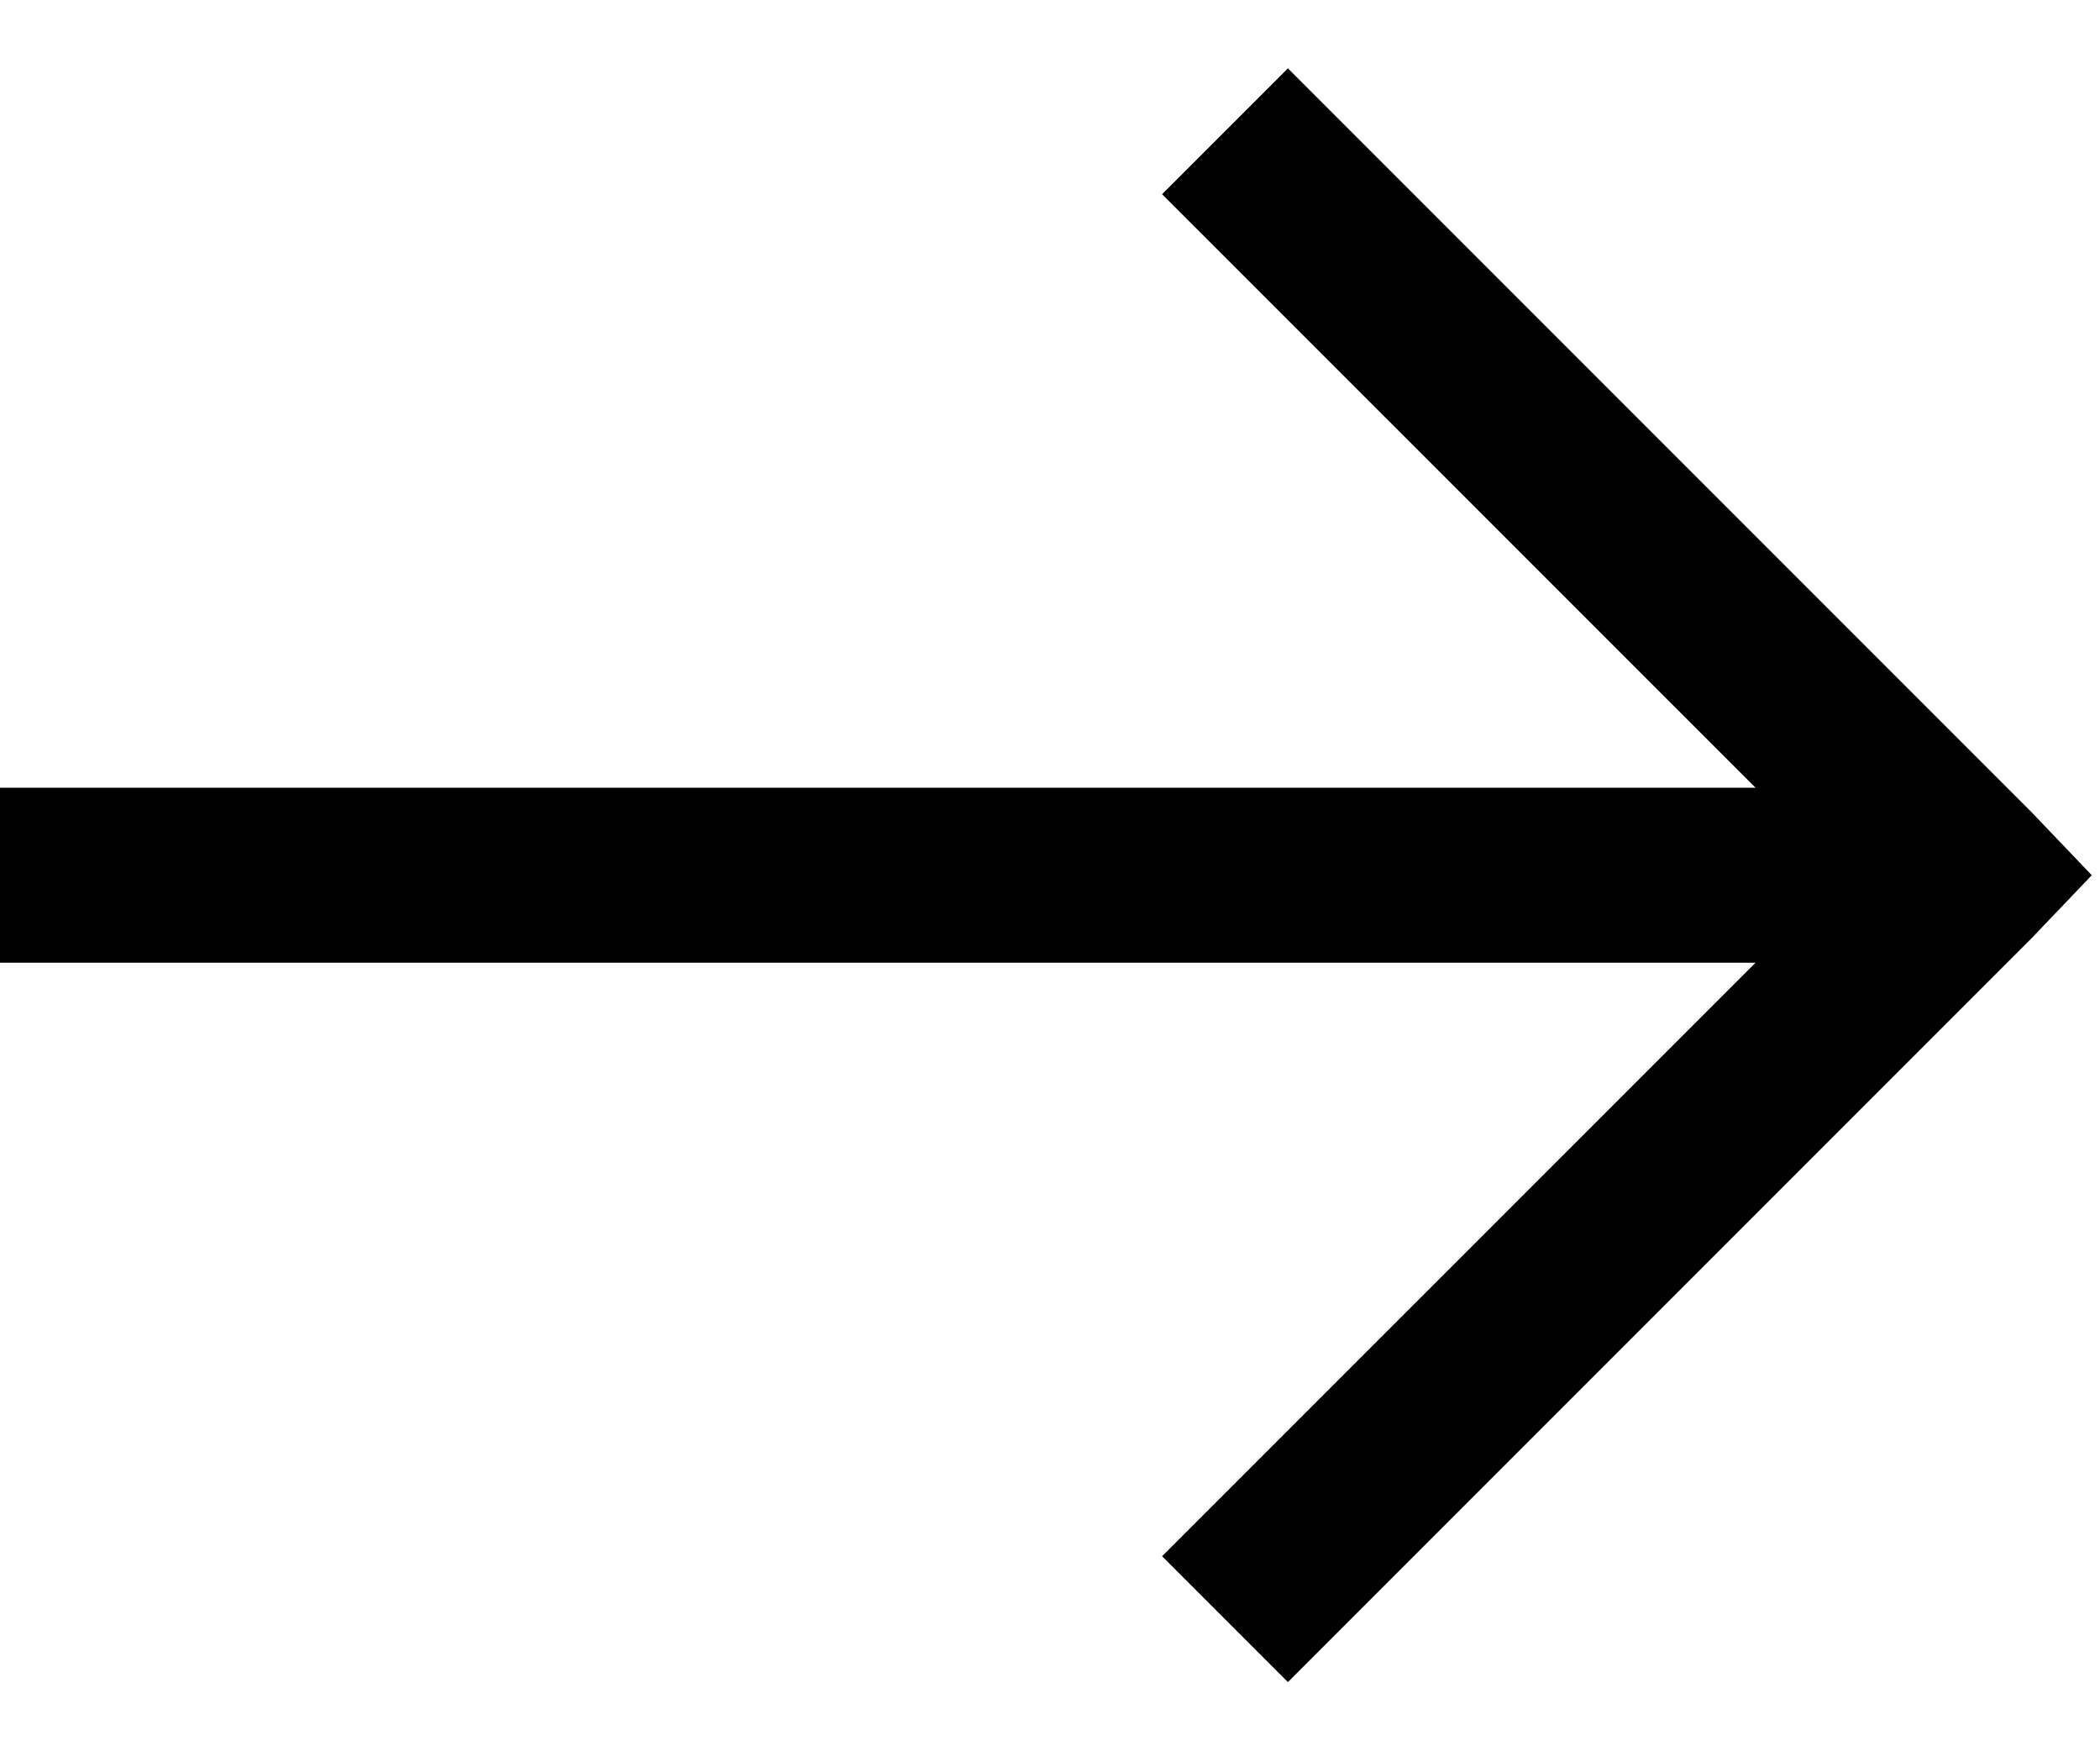
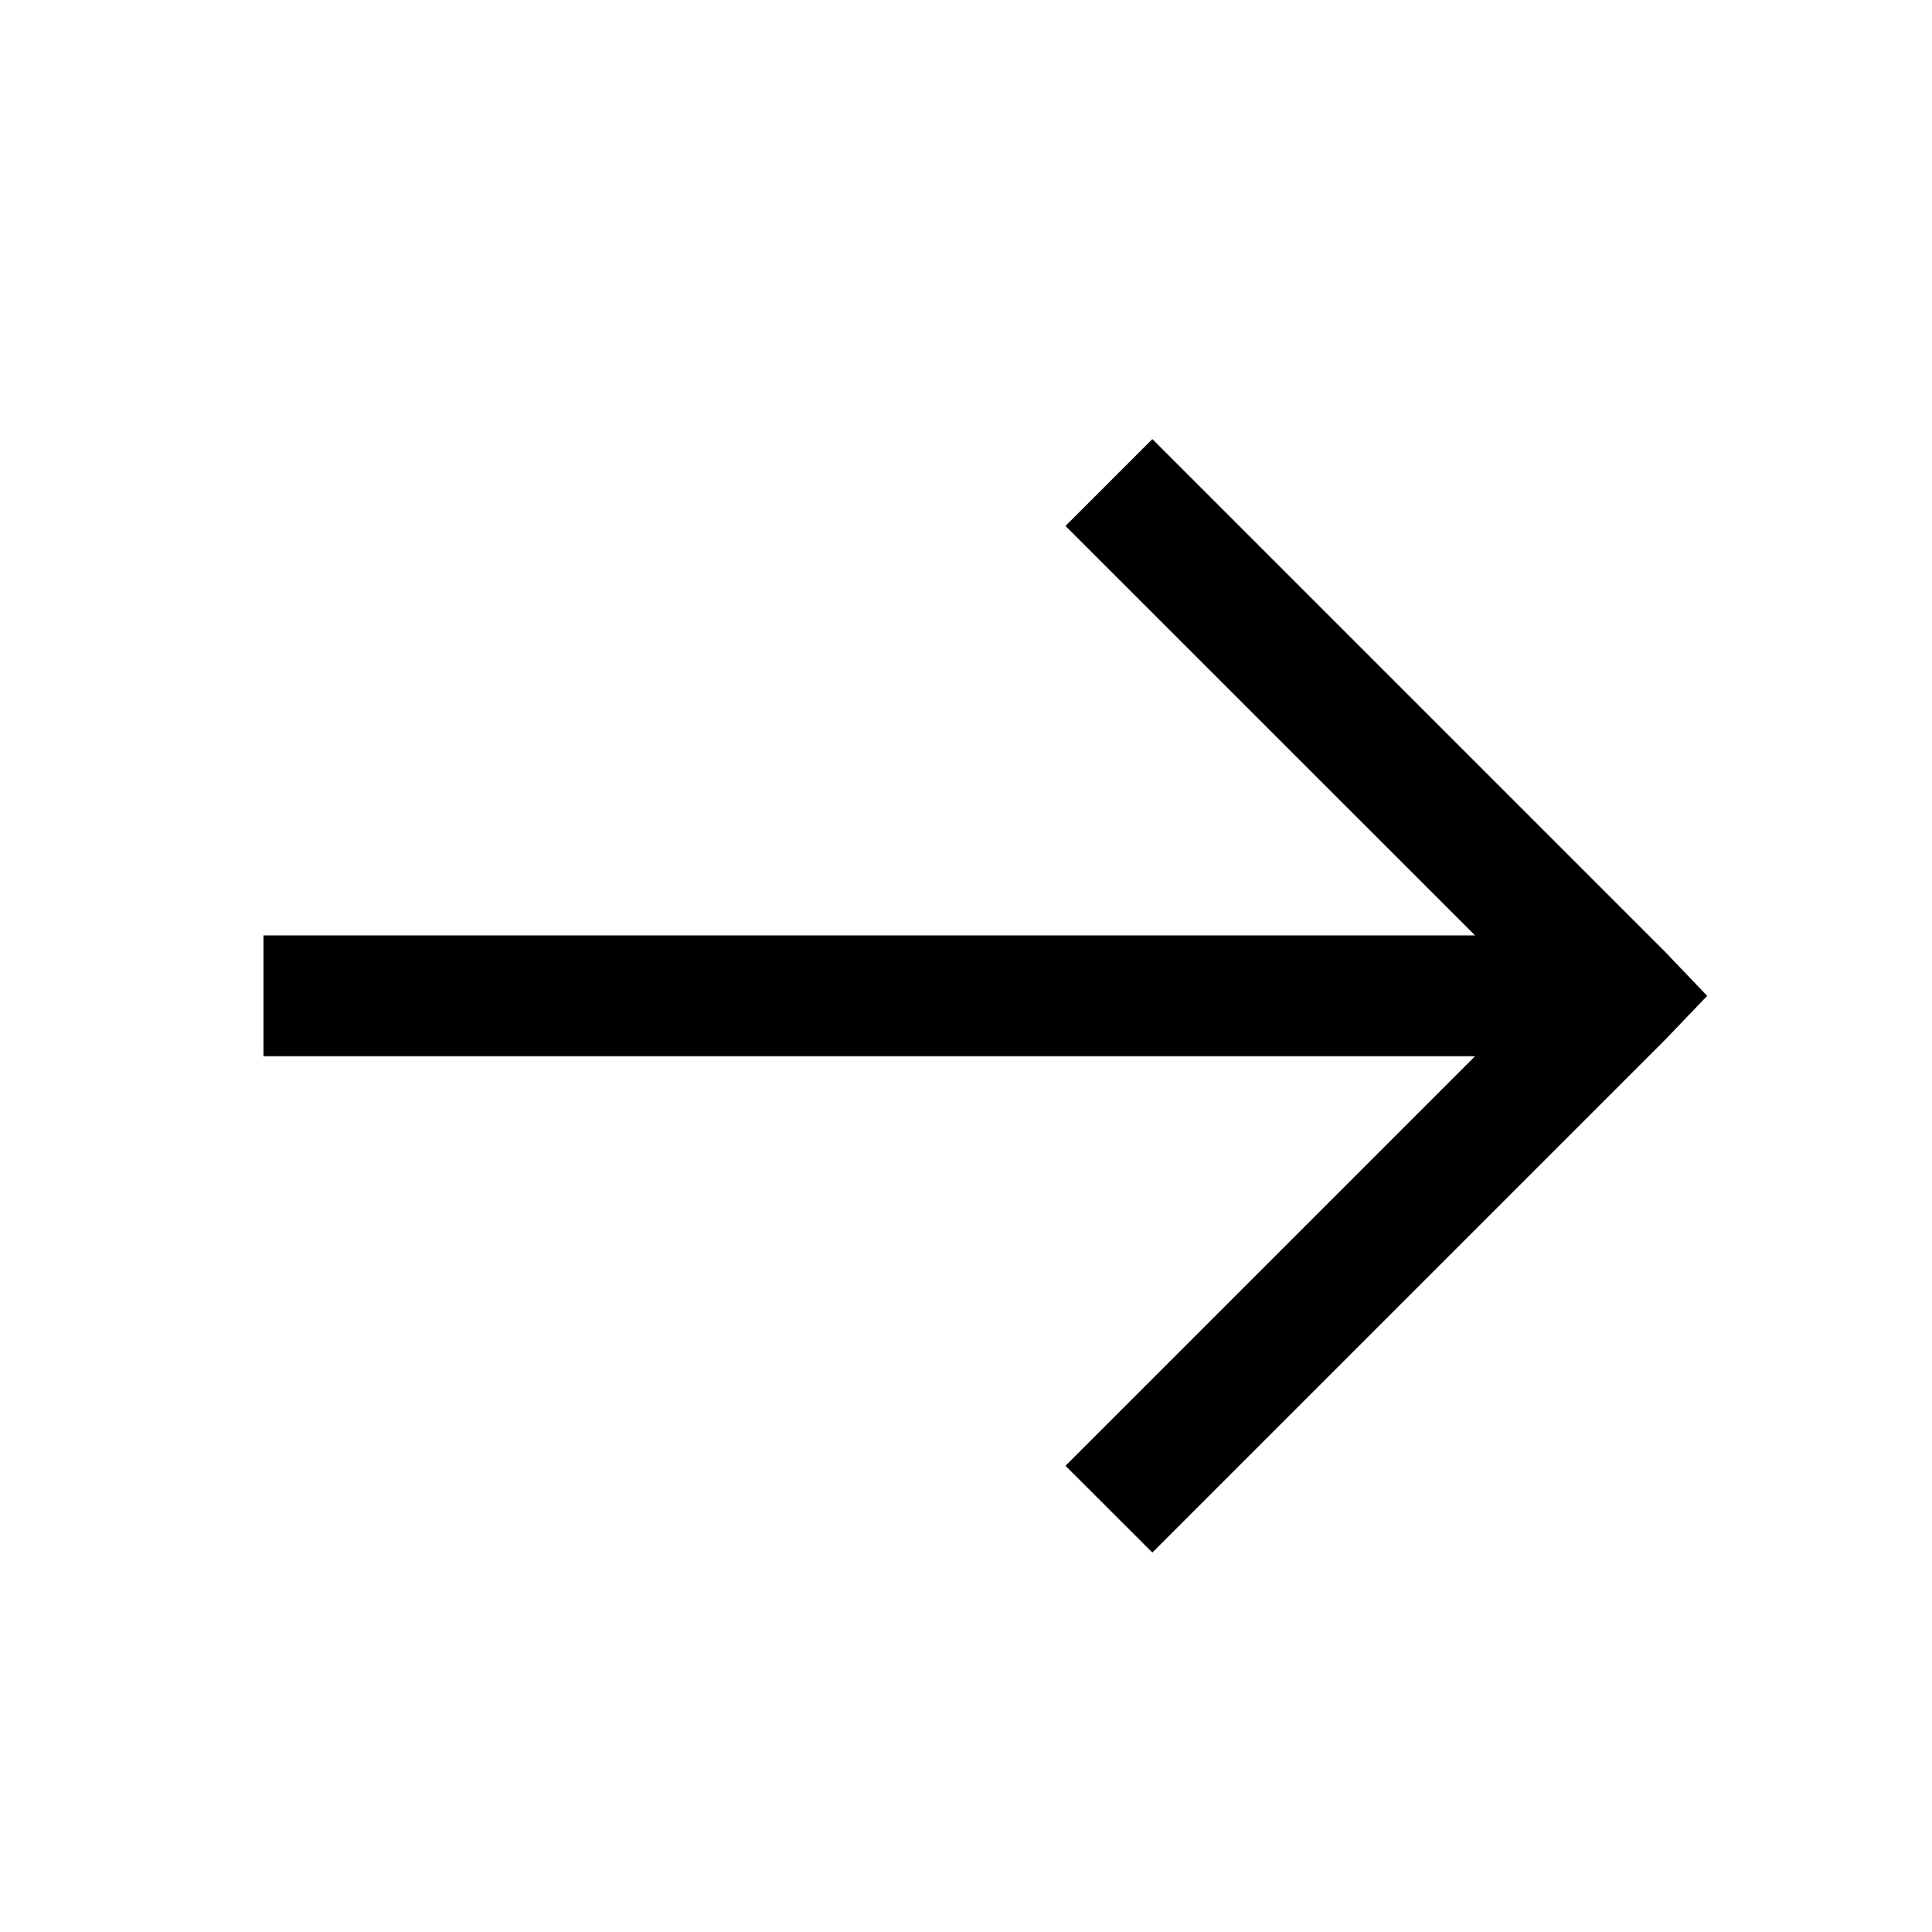
- <svg xmlns="http://www.w3.org/2000/svg" width="24" height="20" viewBox="0 0 24 20">
-   <polygon points="14.719 .781 13.281 2.219 20.063 9 0 9 0 11 20.063 11 13.281 17.781 14.719 19.219 23.219 10.719 23.906 10 23.219 9.281" />
+ <svg xmlns="http://www.w3.org/2000/svg" width="22" height="22" viewBox="0 0 22 22">
+   <polygon points="13.122 5 12.133 5.989 16.797 10.652 3 10.652 3 12.027 16.797 12.027 12.133 16.691 13.122 17.679 18.967 11.834 19.44 11.34 18.967 10.845" />
</svg>
